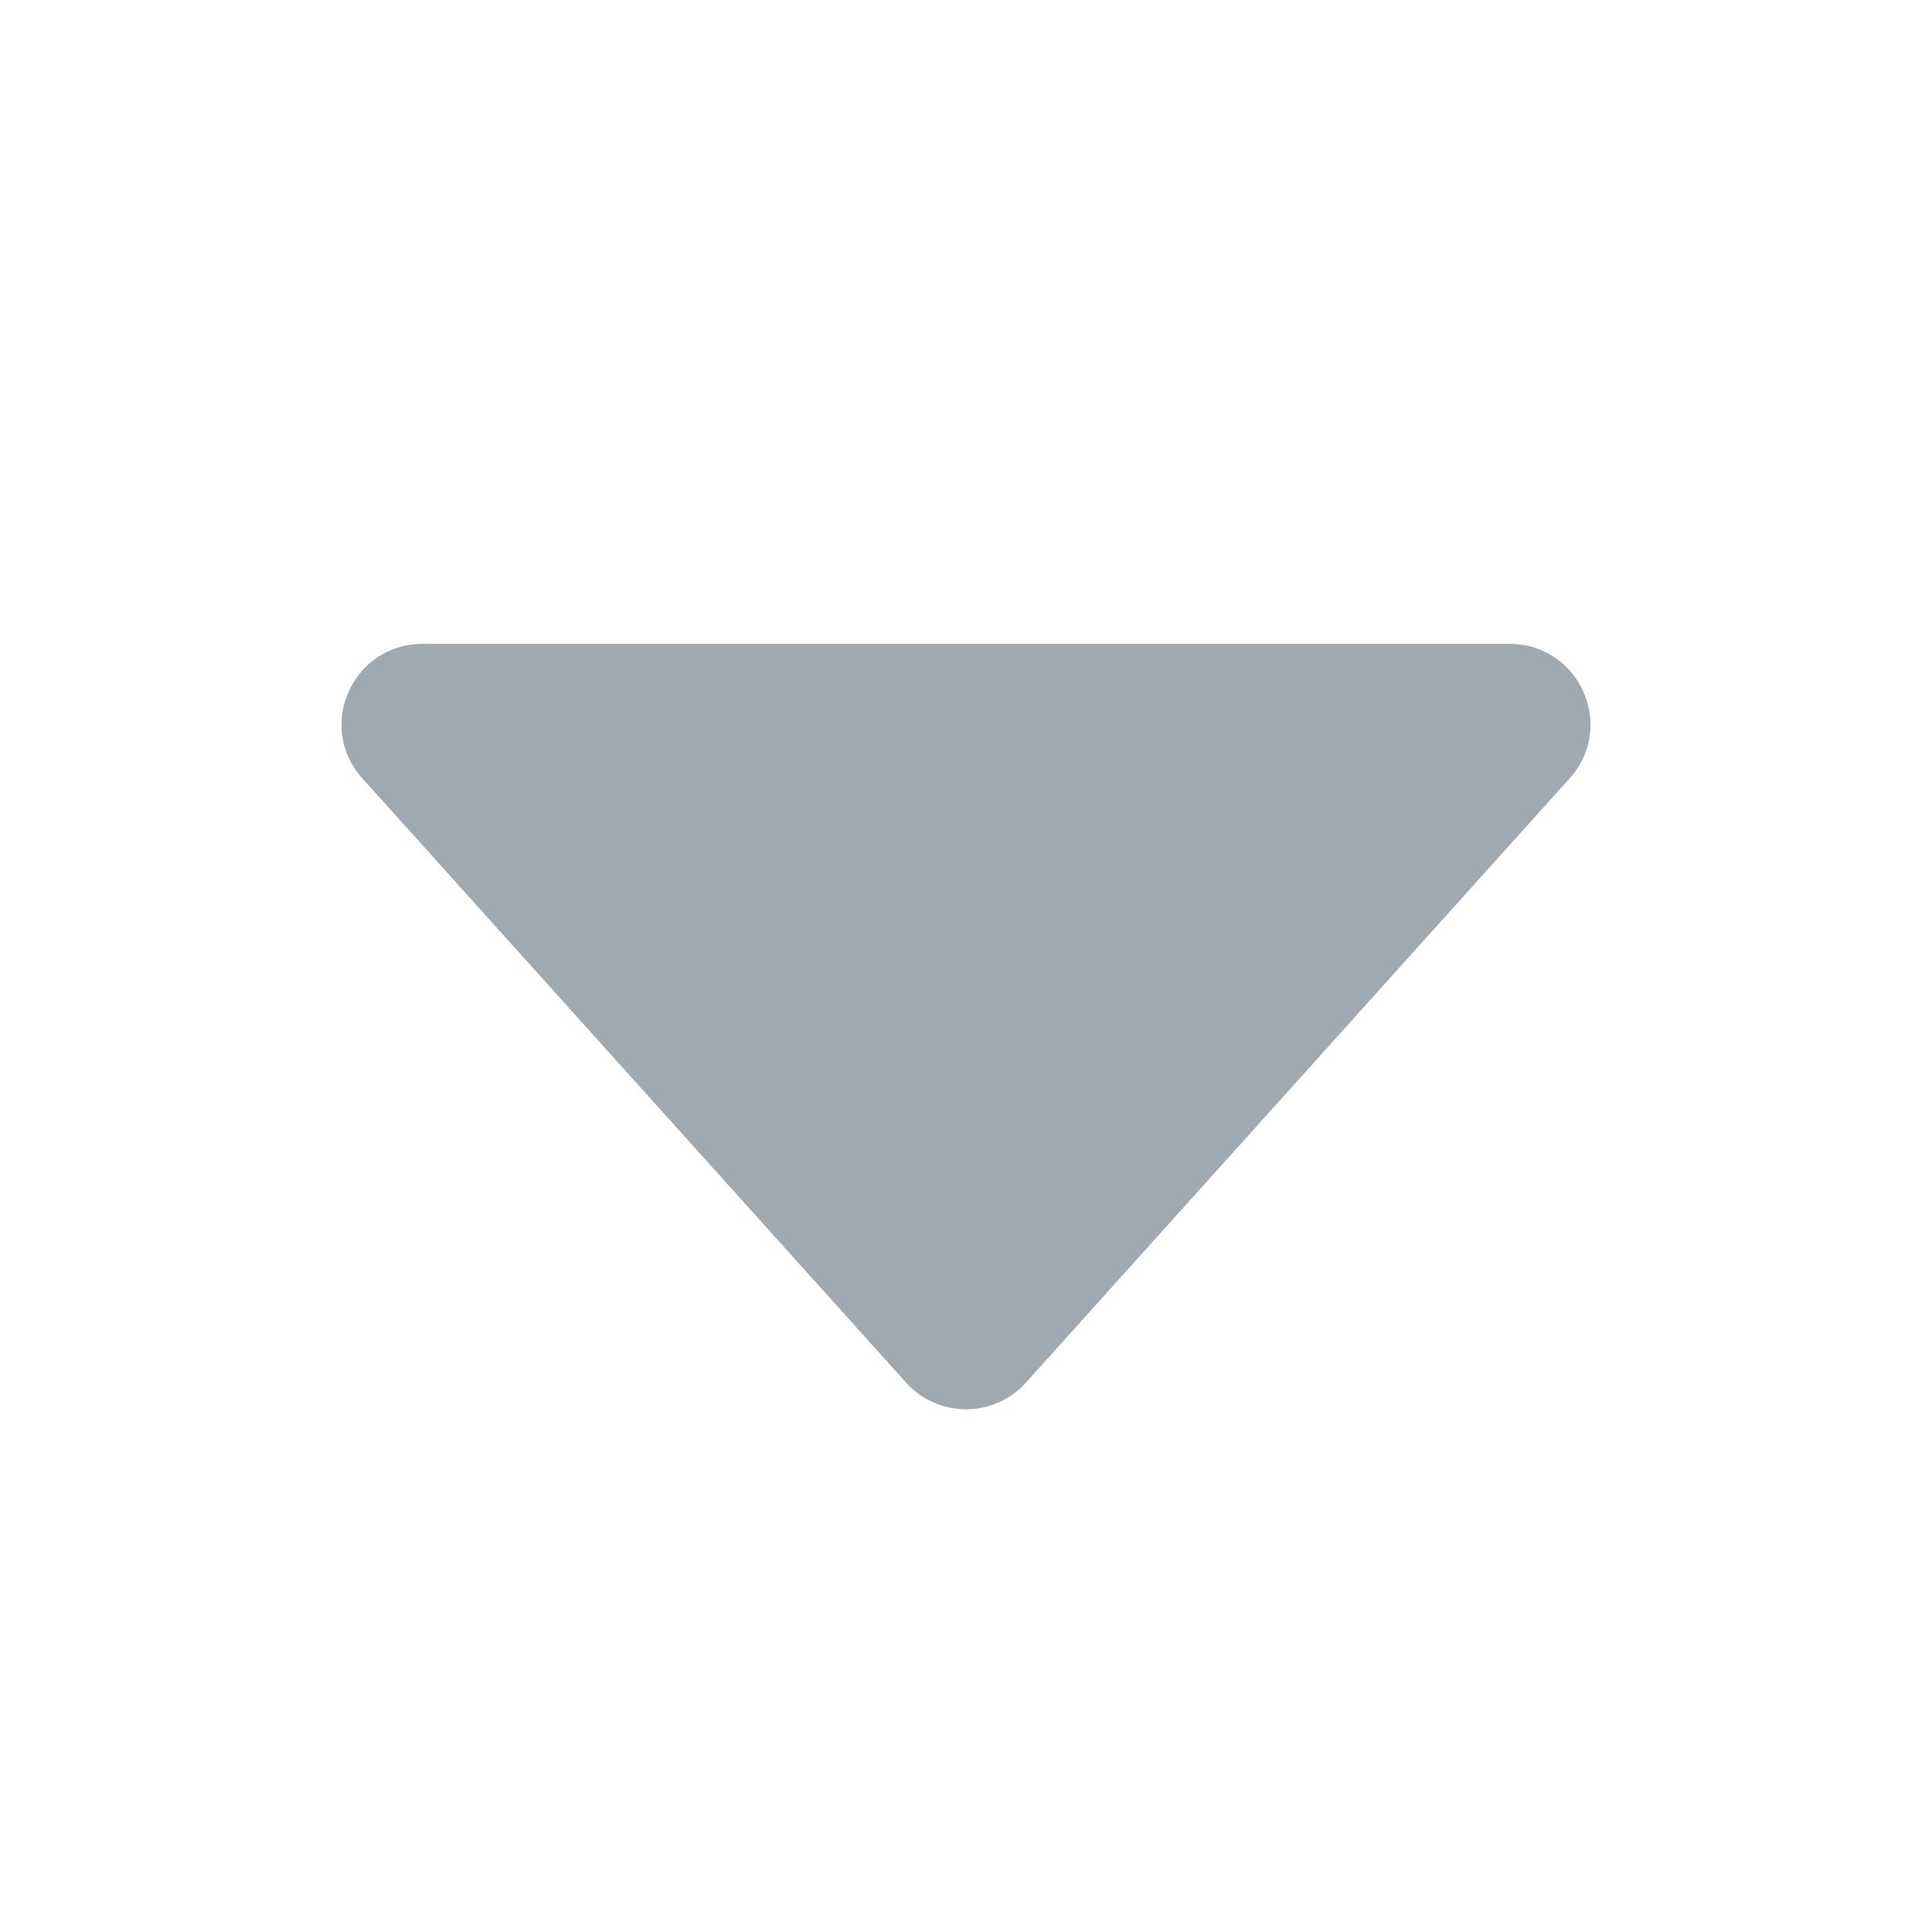
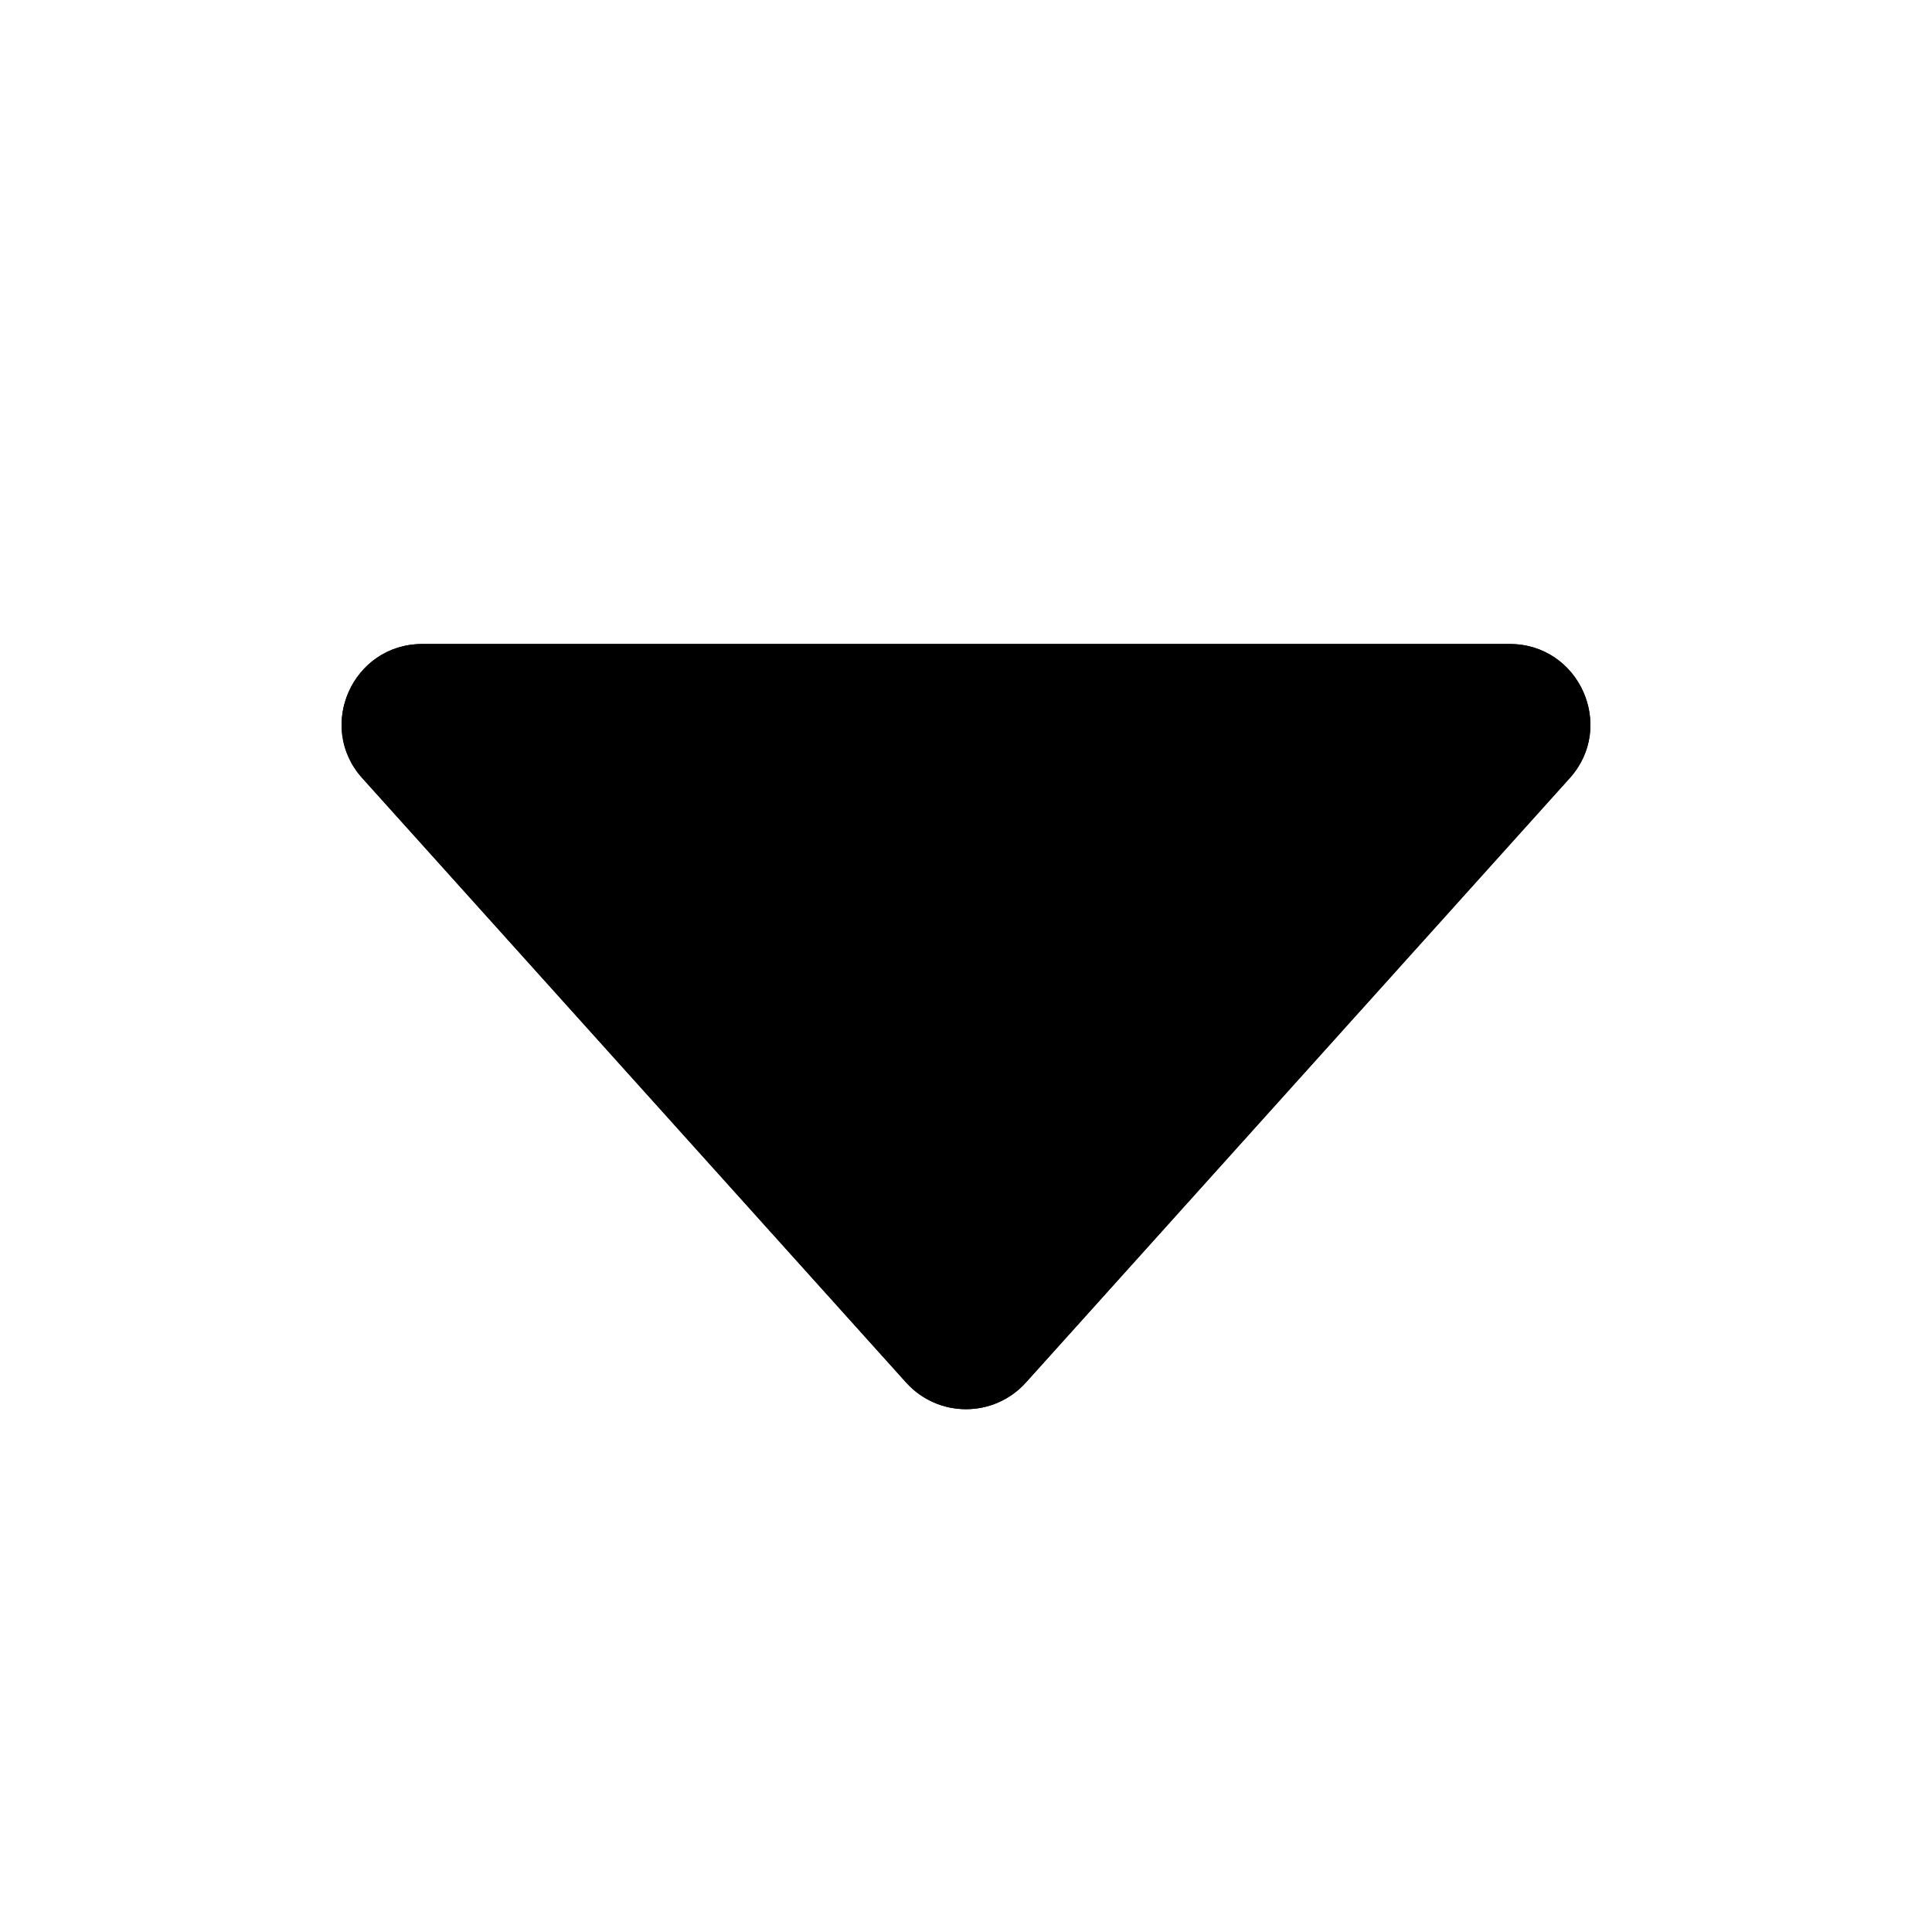
<svg xmlns="http://www.w3.org/2000/svg" width="12" height="12" viewBox="0 0 12 12" fill="none">
-   <path d="M2.623 4C2.19 4 1.961 4.513 2.251 4.834L5.628 8.587C5.827 8.808 6.173 8.808 6.372 8.587L9.749 4.834C10.039 4.513 9.81 4 9.377 4H2.623Z" fill="#BDCCD4" />
-   <path d="M2.623 4C2.19 4 1.961 4.513 2.251 4.834L5.628 8.587C5.827 8.808 6.173 8.808 6.372 8.587L9.749 4.834C10.039 4.513 9.81 4 9.377 4H2.623Z" fill="#9EA9B1" />
+   <path d="M2.623 4C2.19 4 1.961 4.513 2.251 4.834L5.628 8.587C5.827 8.808 6.173 8.808 6.372 8.587L9.749 4.834C10.039 4.513 9.81 4 9.377 4H2.623Z" fill="currentColor" />
+   <path d="M2.623 4C2.19 4 1.961 4.513 2.251 4.834L5.628 8.587C5.827 8.808 6.173 8.808 6.372 8.587L9.749 4.834C10.039 4.513 9.81 4 9.377 4H2.623Z" fill="currentColor" />
</svg>
